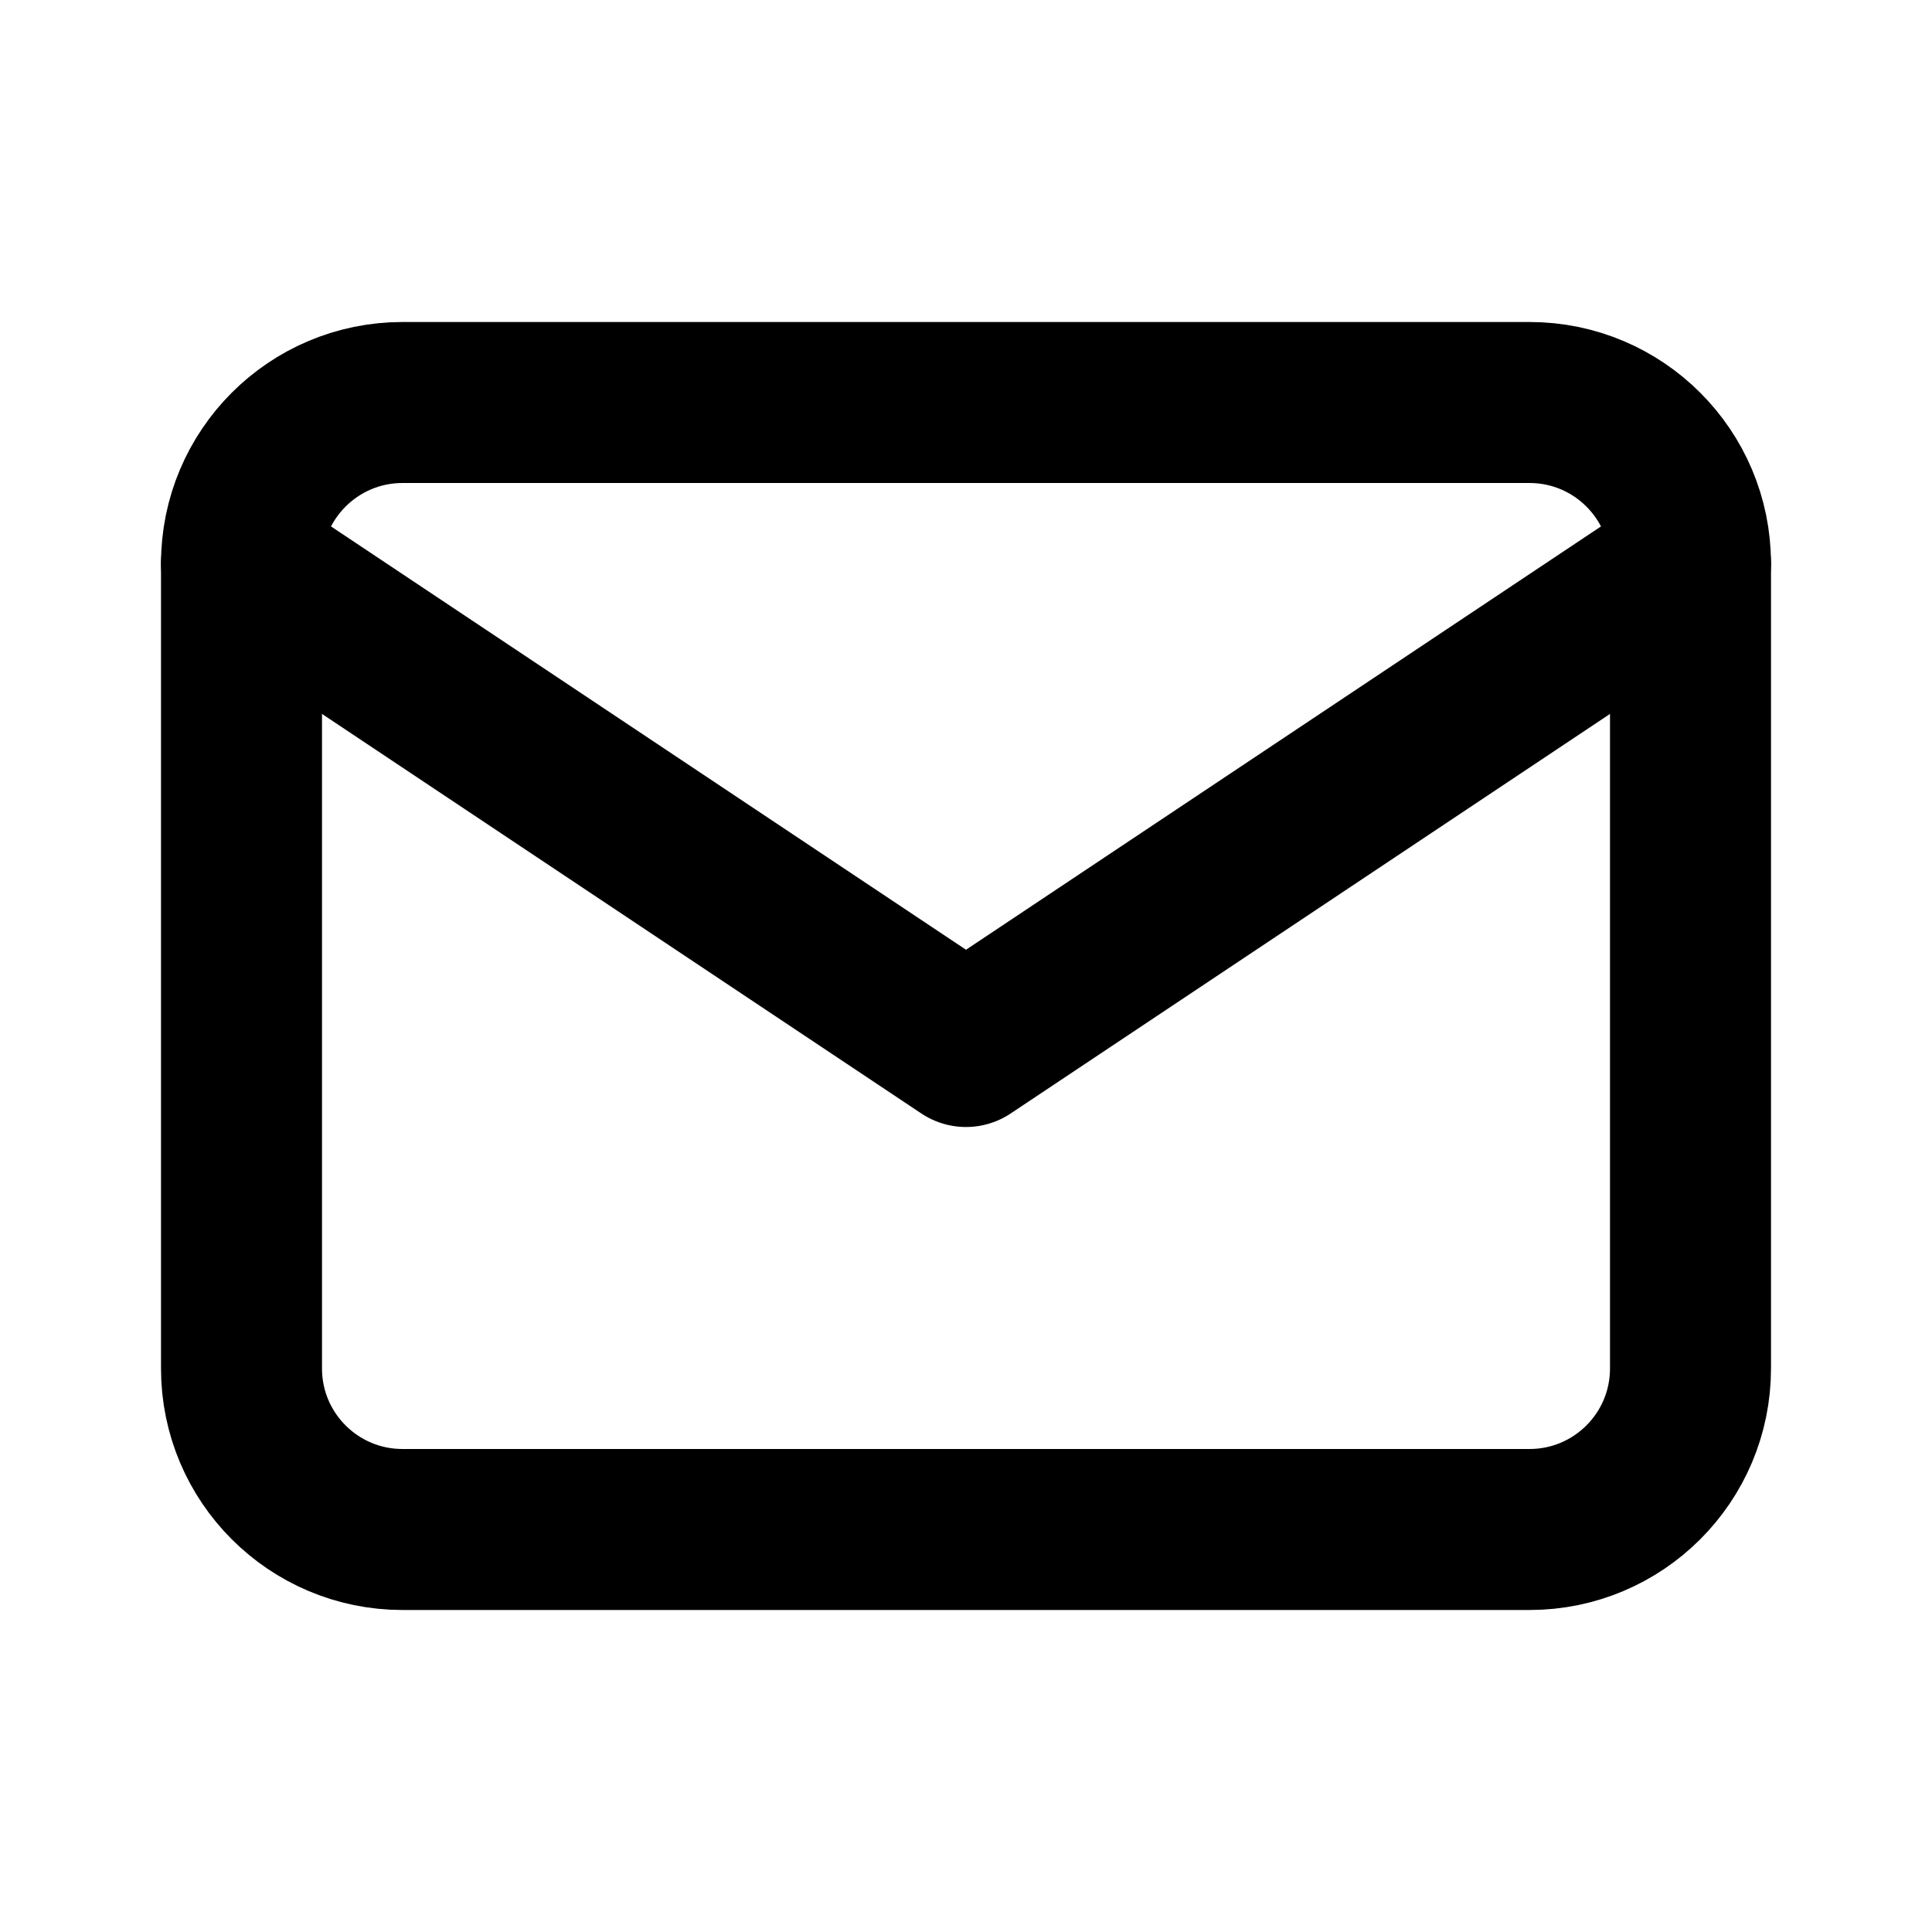
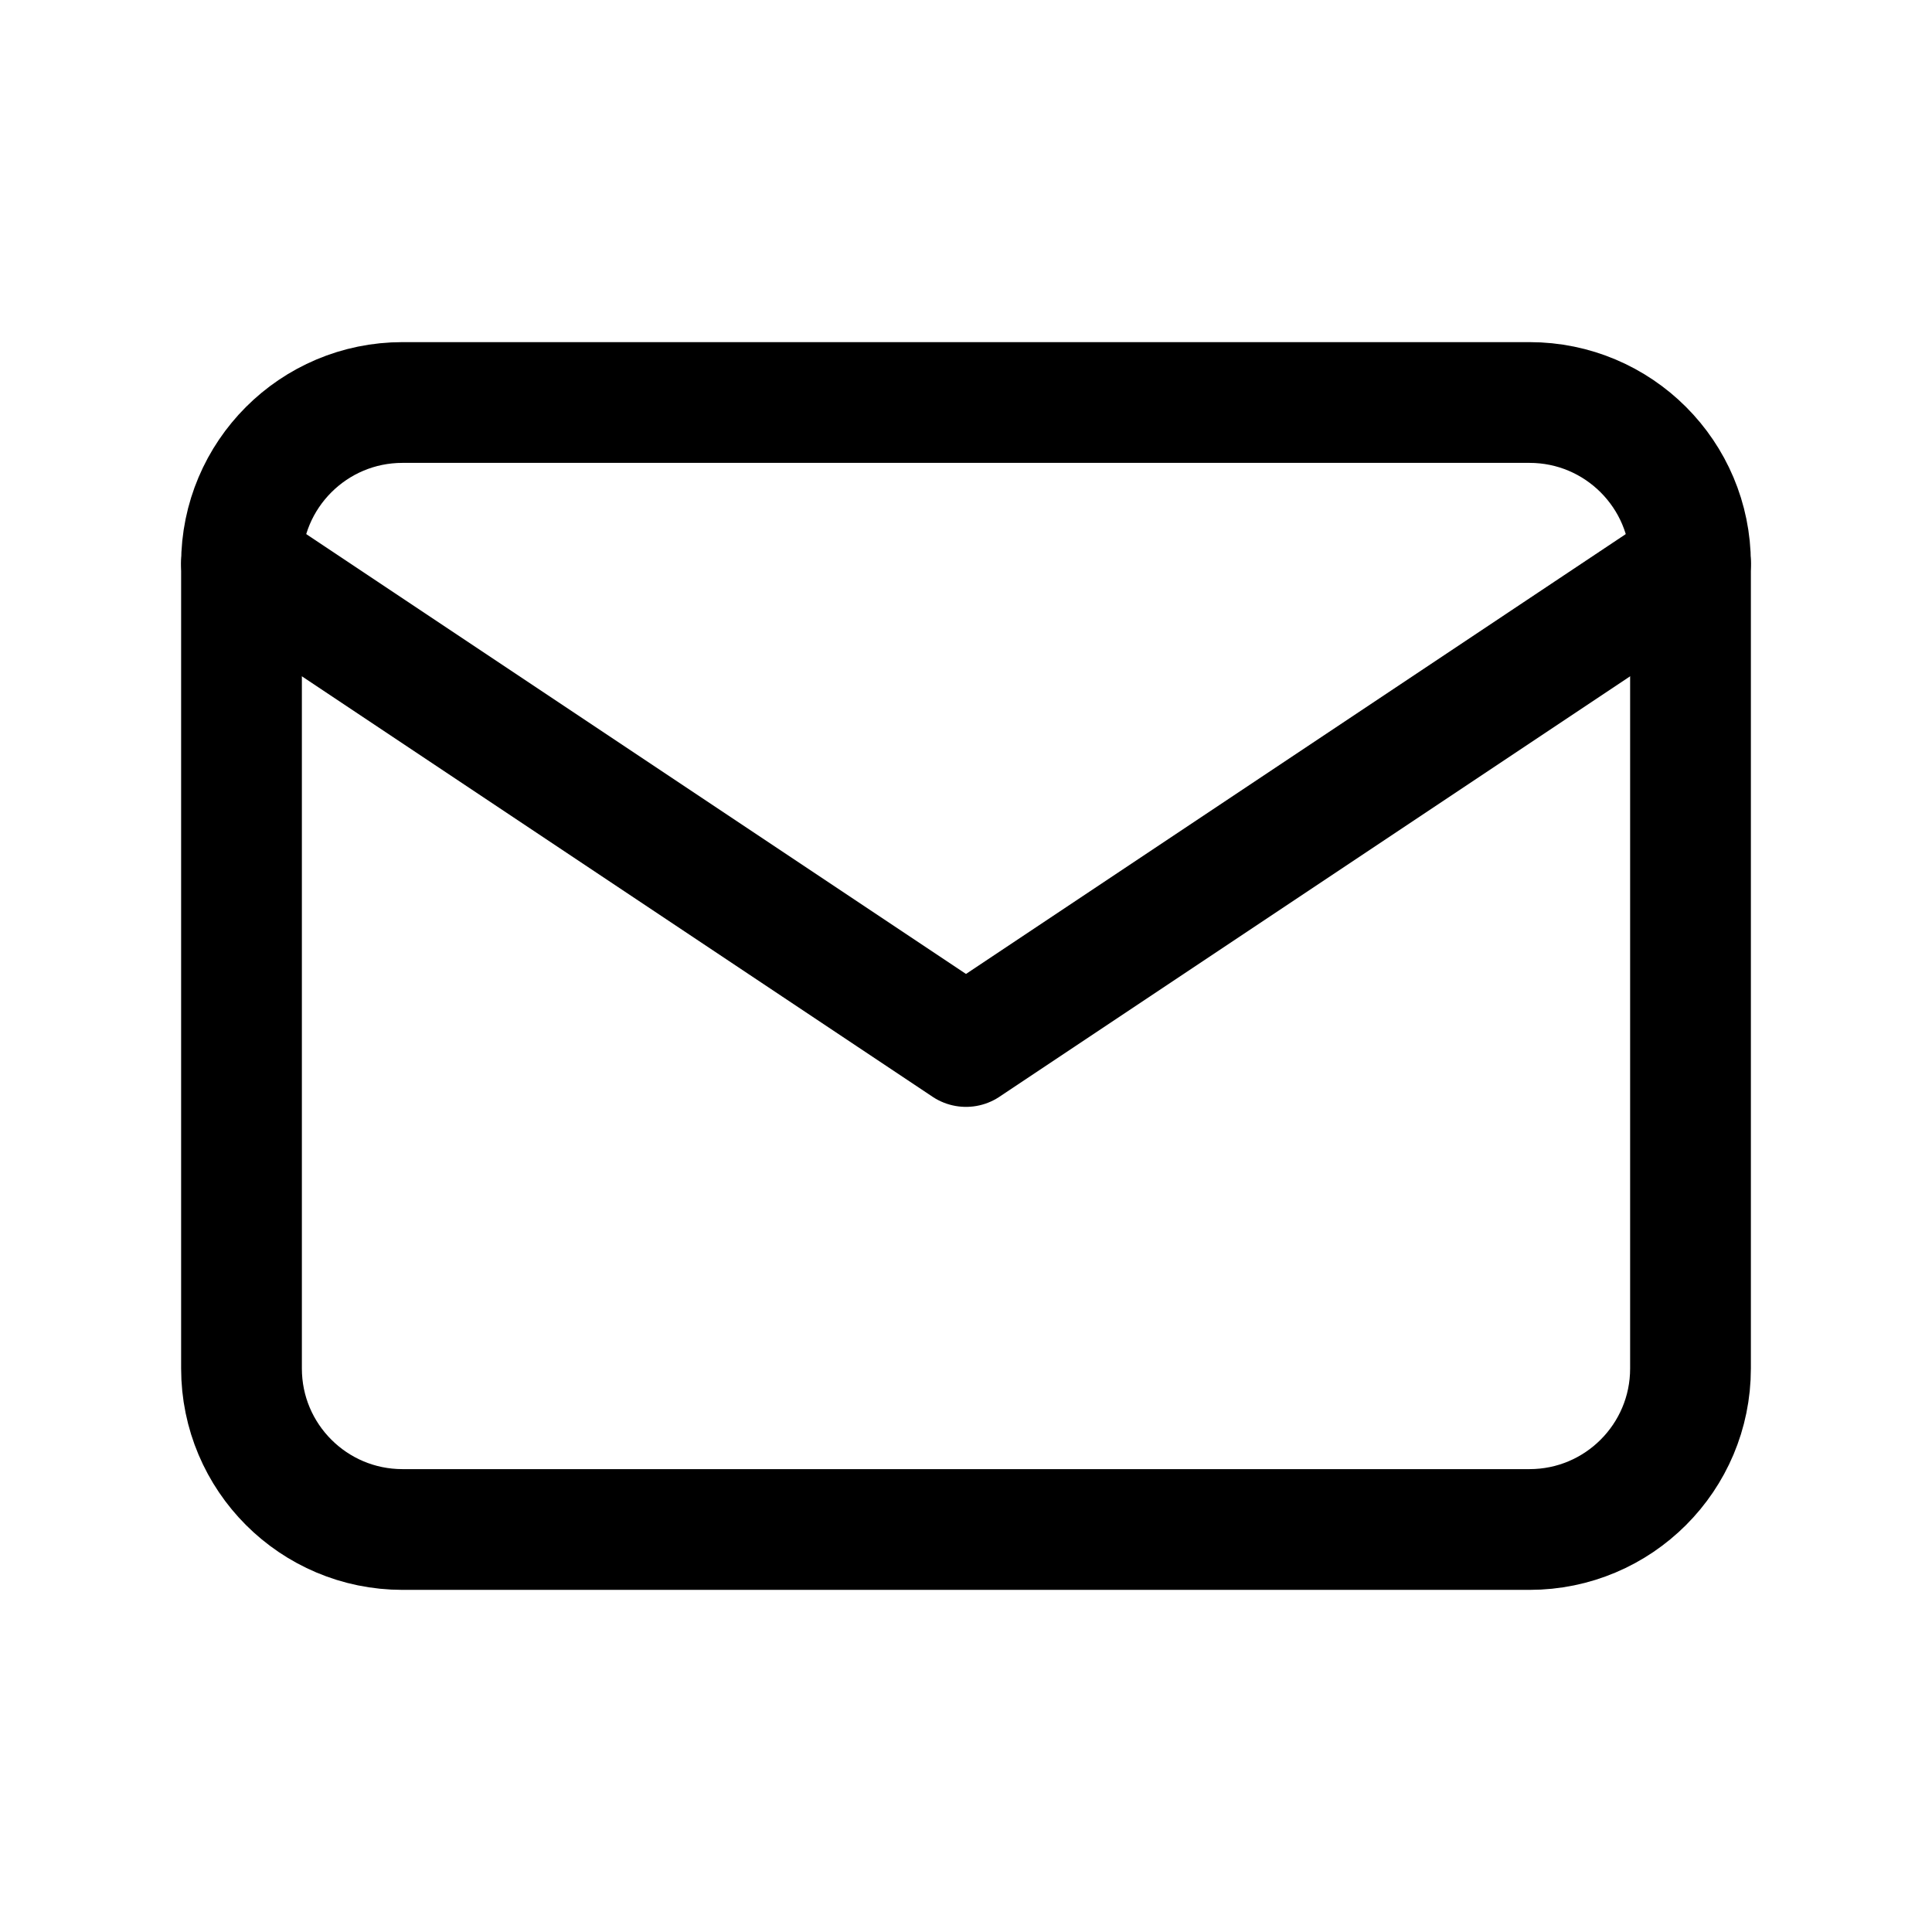
- <svg xmlns="http://www.w3.org/2000/svg" width="24" height="24" viewBox="0 0 24 24" fill="none" stroke="currentColor" stroke-width="2" stroke-linecap="round" stroke-linejoin="round" class="icon icon-tabler icons-tabler-outline icon-tabler-mail">
+ <svg xmlns="http://www.w3.org/2000/svg" width="24" height="24" viewBox="0 0 24 24" fill="none" stroke="currentColor" stroke-width="1.5" stroke-linecap="round" stroke-linejoin="round" class="icon icon-tabler icons-tabler-outline icon-tabler-mail">
  <path d="M3 7a2 2 0 0 1 2 -2h14a2 2 0 0 1 2 2v10a2 2 0 0 1 -2 2h-14a2 2 0 0 1 -2 -2v-10z" />
  <path d="M3 7l9 6l9 -6" />
</svg>
